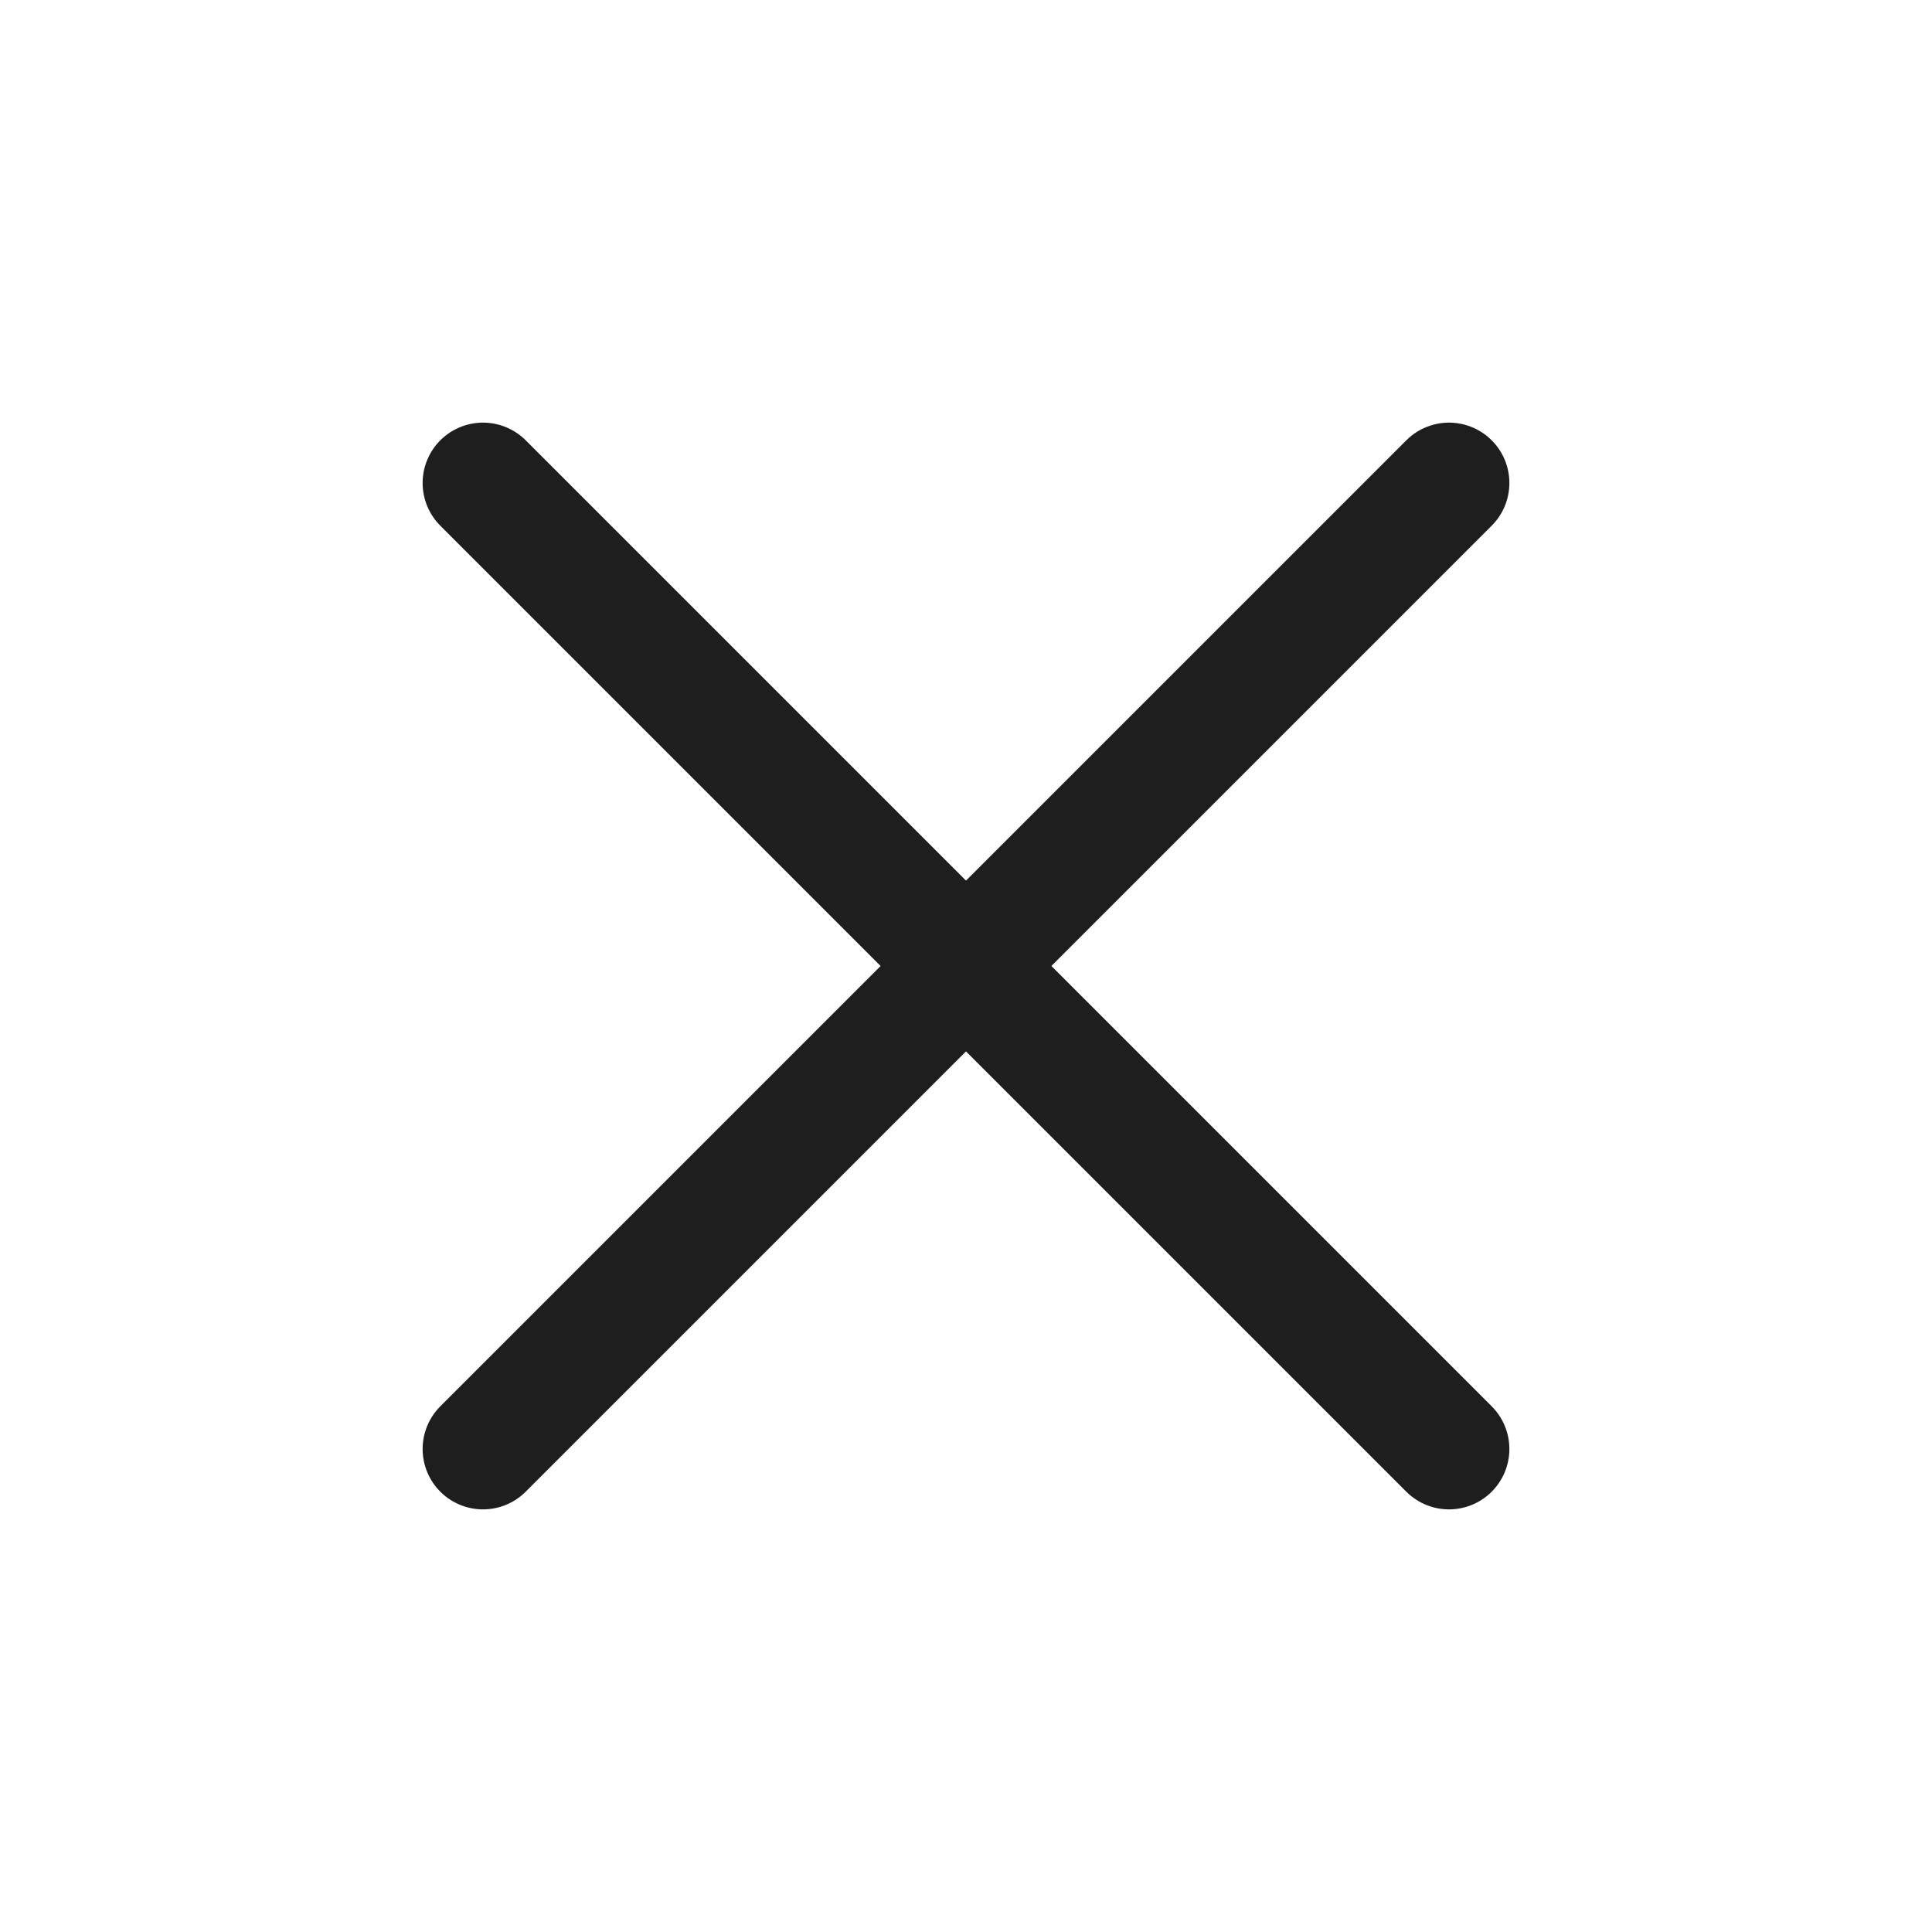
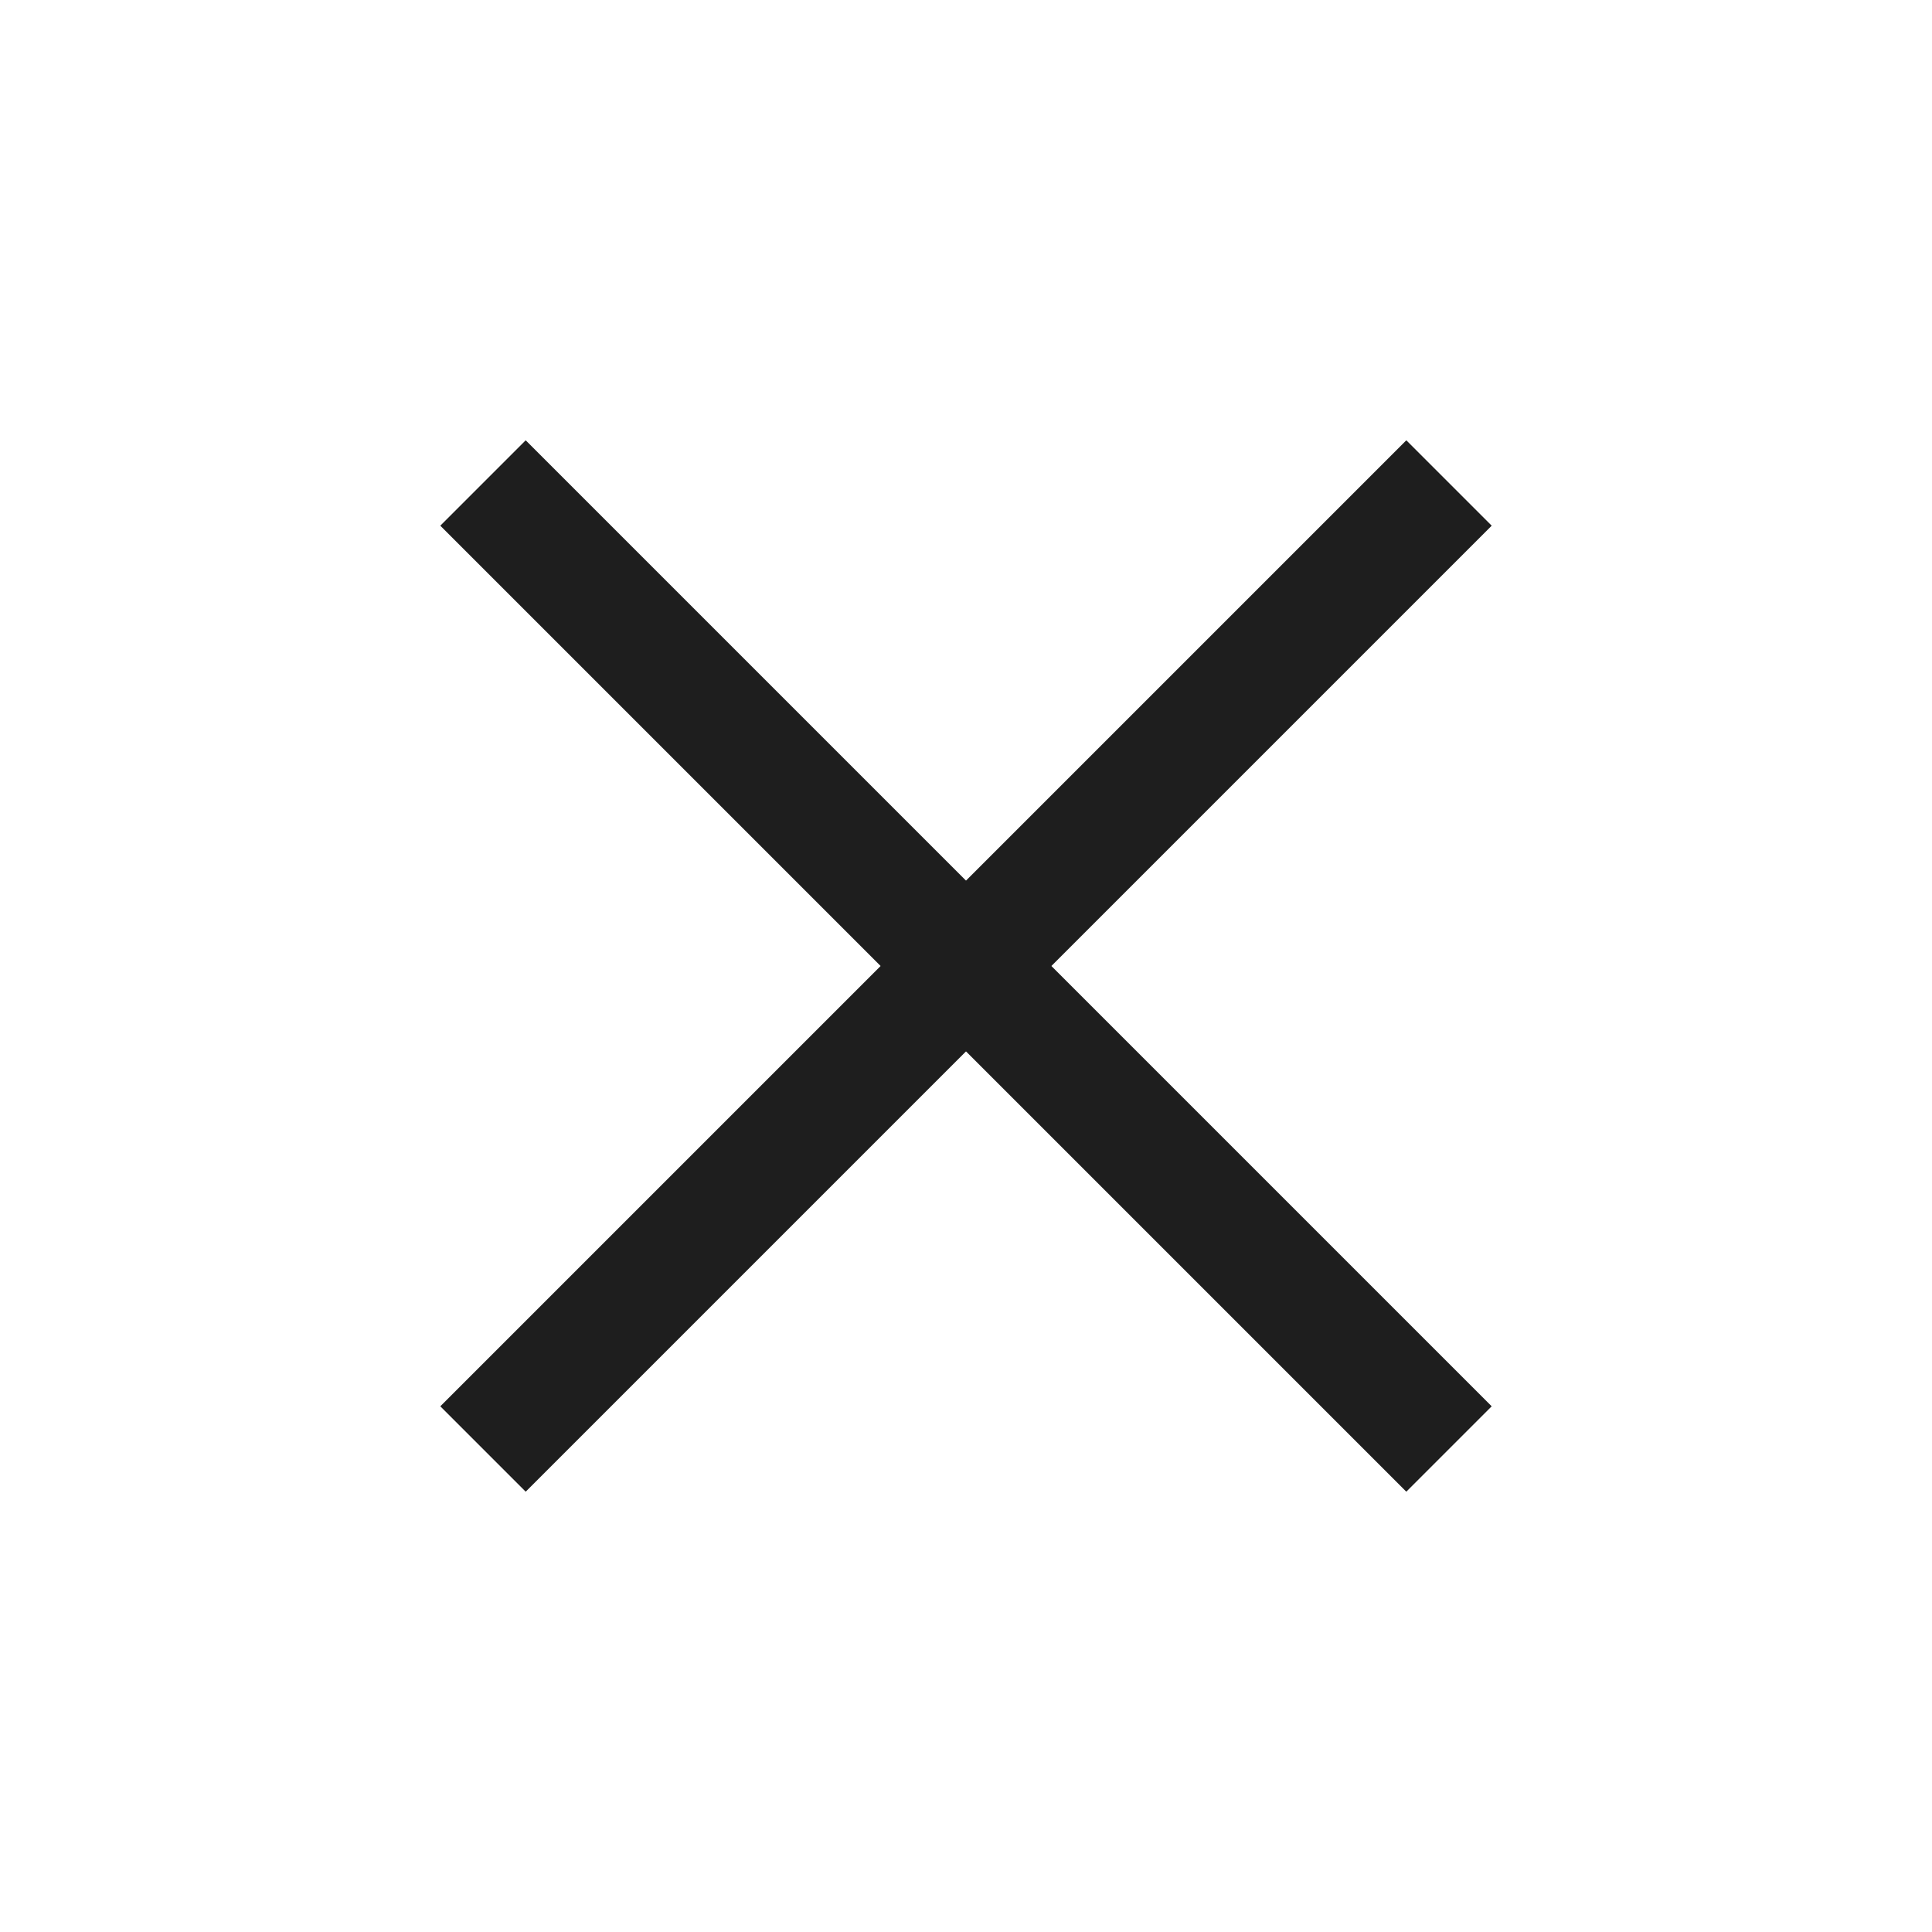
<svg xmlns="http://www.w3.org/2000/svg" width="32" height="32" viewBox="0 0 32 32" fill="none">
-   <path d="M24 8L8 24" stroke="#1E1E1E" stroke-width="2" stroke-linecap="round" stroke-linejoin="round" />
-   <path d="M8 8L24 24" stroke="#1E1E1E" stroke-width="2" stroke-linecap="round" stroke-linejoin="round" />
+   <path d="M24 8L8 24" stroke="#1E1E1E" stroke-width="2" strokeLinecap="round" stroke-linejoin="round" />
+   <path d="M8 8L24 24" stroke="#1E1E1E" stroke-width="2" strokeLinecap="round" stroke-linejoin="round" />
</svg>
